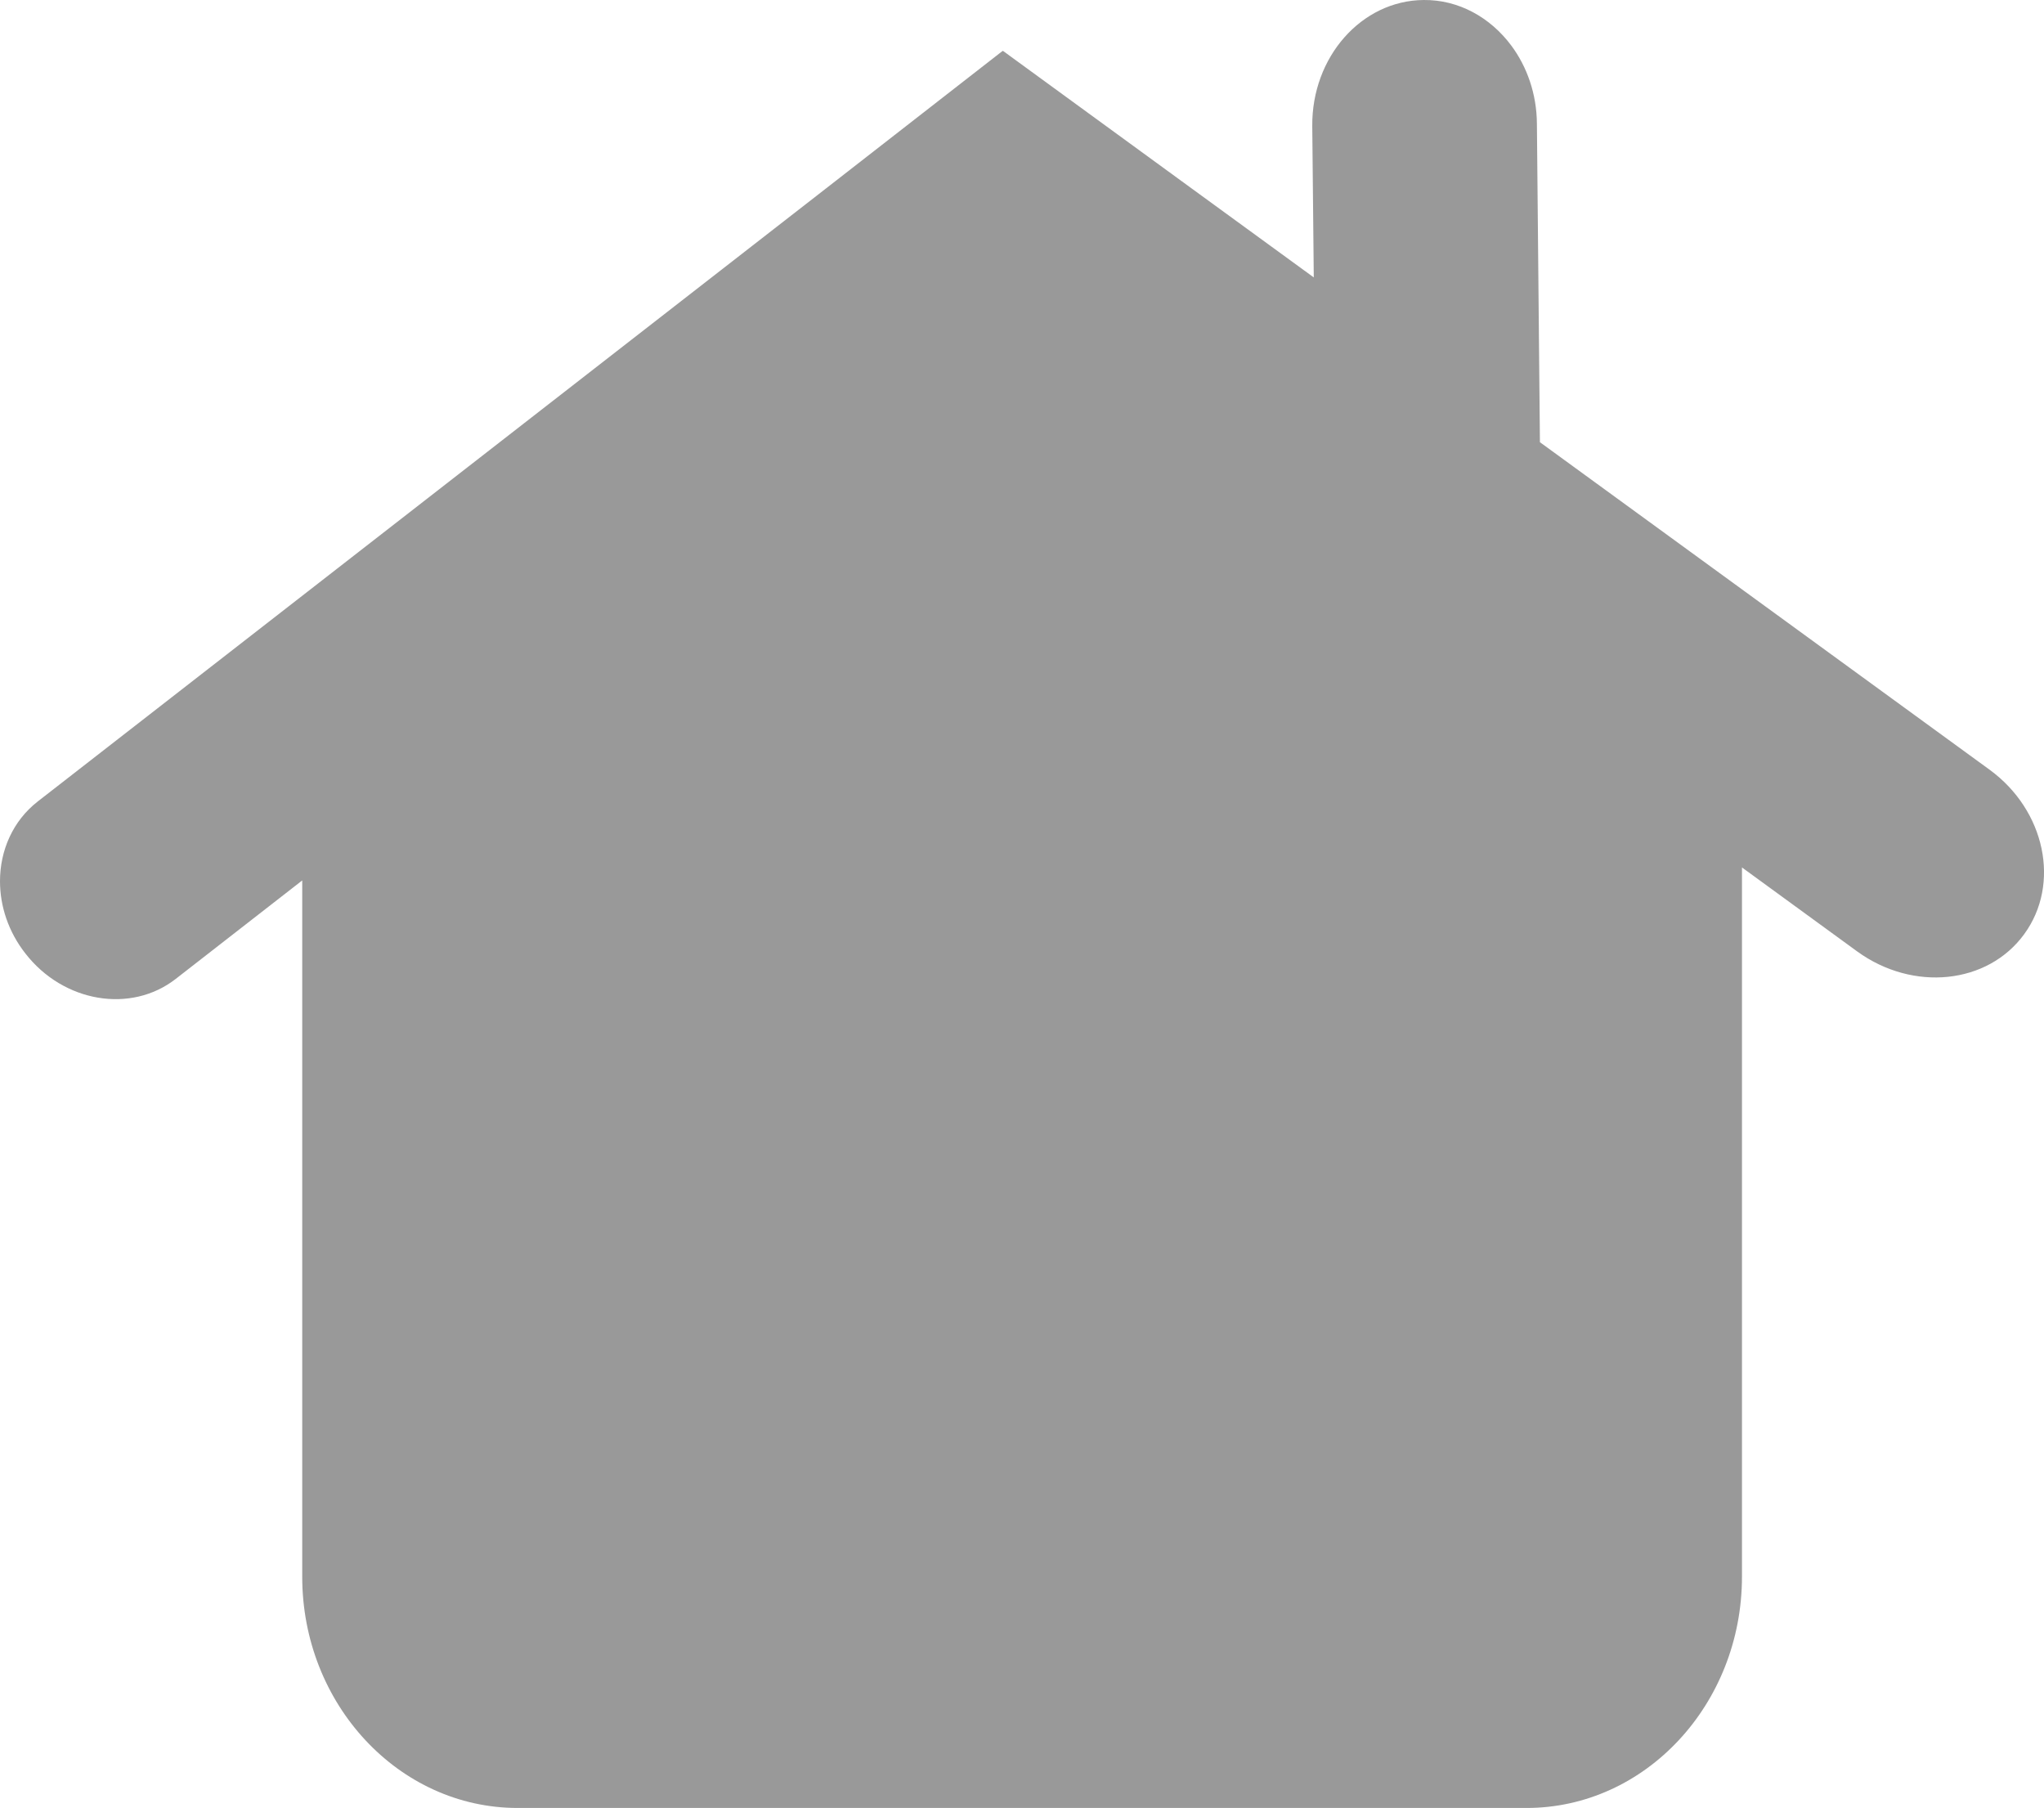
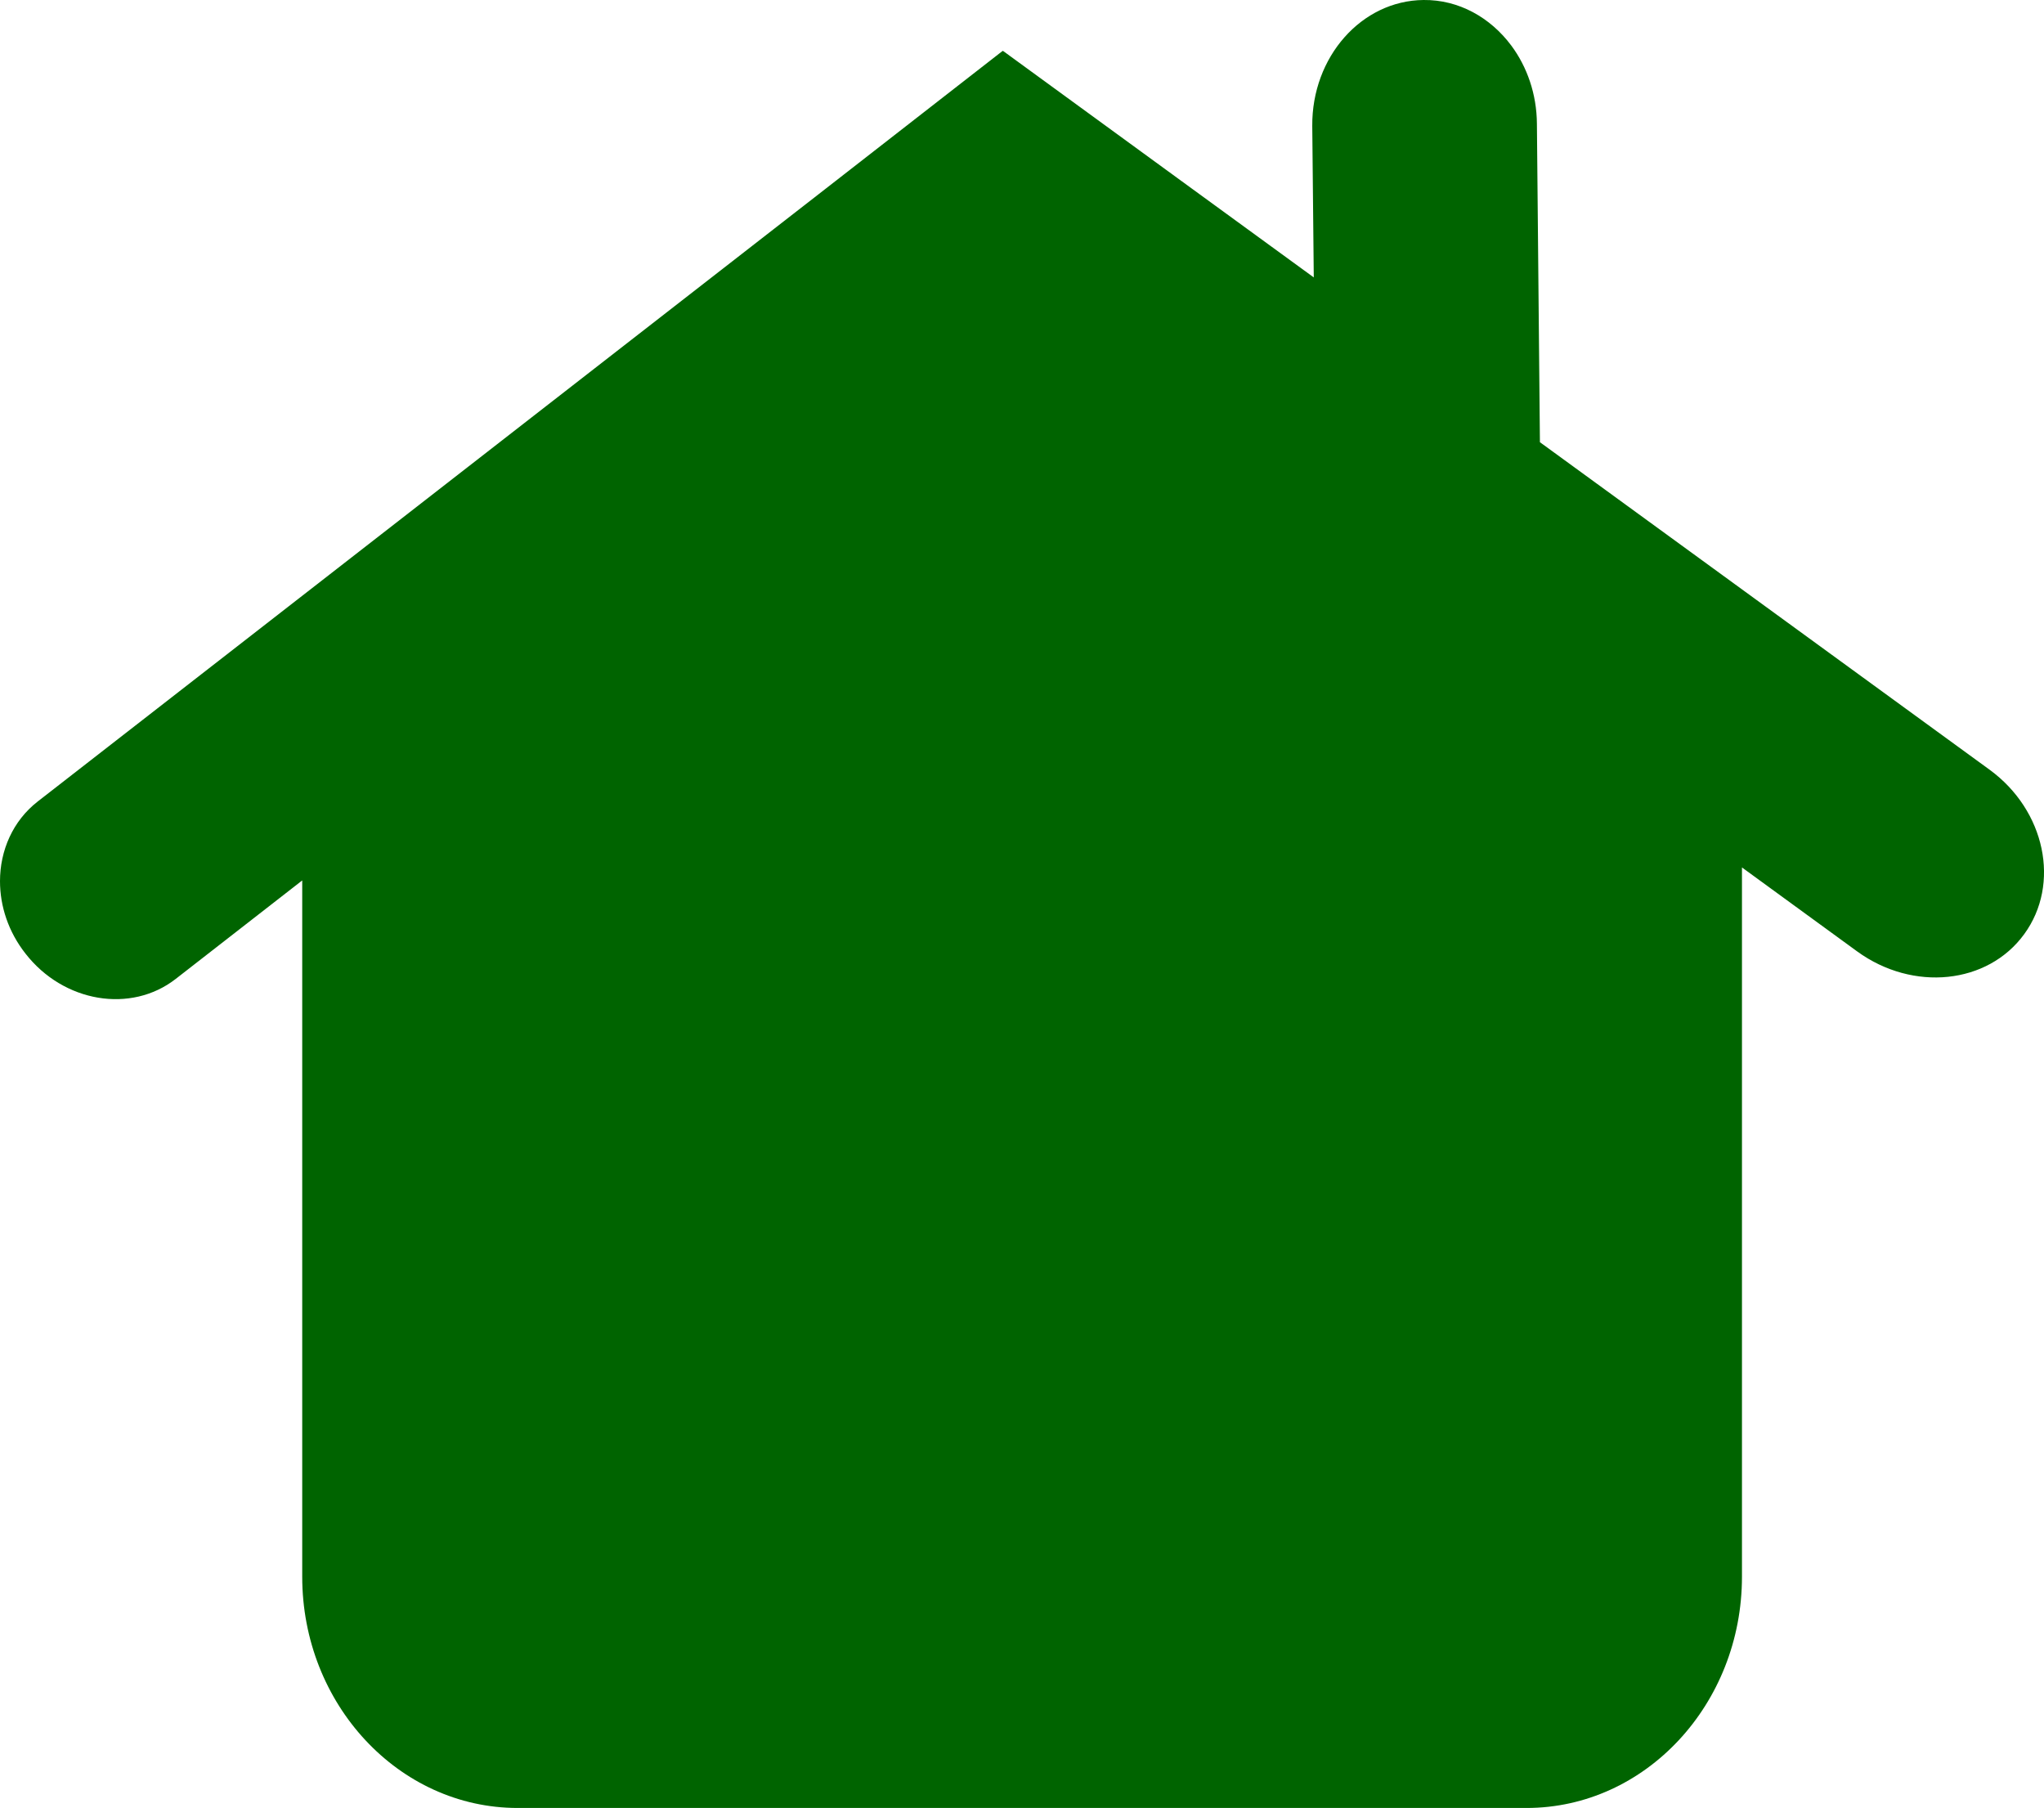
<svg xmlns="http://www.w3.org/2000/svg" version="1.1" id="Layer_1" x="0px" y="0px" viewBox="0 0 108.55 96" style="enable-background:new 0 0 108.55 96;" xml:space="preserve">
  <style type="text/css">
- 	.st0{fill:#999999;}
+ 	.st0{fill:darkGreen;}
</style>
  <path class="st0" d="M105.66,40.87L81.78,23.48L81.62,6.57C81.61,5,81.1,3.55,80.26,2.42C79.15,0.93,77.47-0.02,75.6,0  c-3.29,0.03-5.94,3.02-5.91,6.69l0.08,8.04l-6.48-4.72l-10-7.29L53.25,2.7l-9.8,7.63L2,42.56c-1.32,1.03-2,2.6-2,4.23  c0,1.32,0.44,2.68,1.35,3.84c2.02,2.6,5.6,3.2,7.98,1.35l6.72-5.23v36.97c0,6.77,5.13,12.28,11.44,12.28h53.58  c6.31,0,11.44-5.51,11.44-12.28V46.06l6.12,4.46c2.96,2.15,6.93,1.75,8.87-0.92C109.44,46.94,108.62,43.03,105.66,40.87z" />
</svg>
